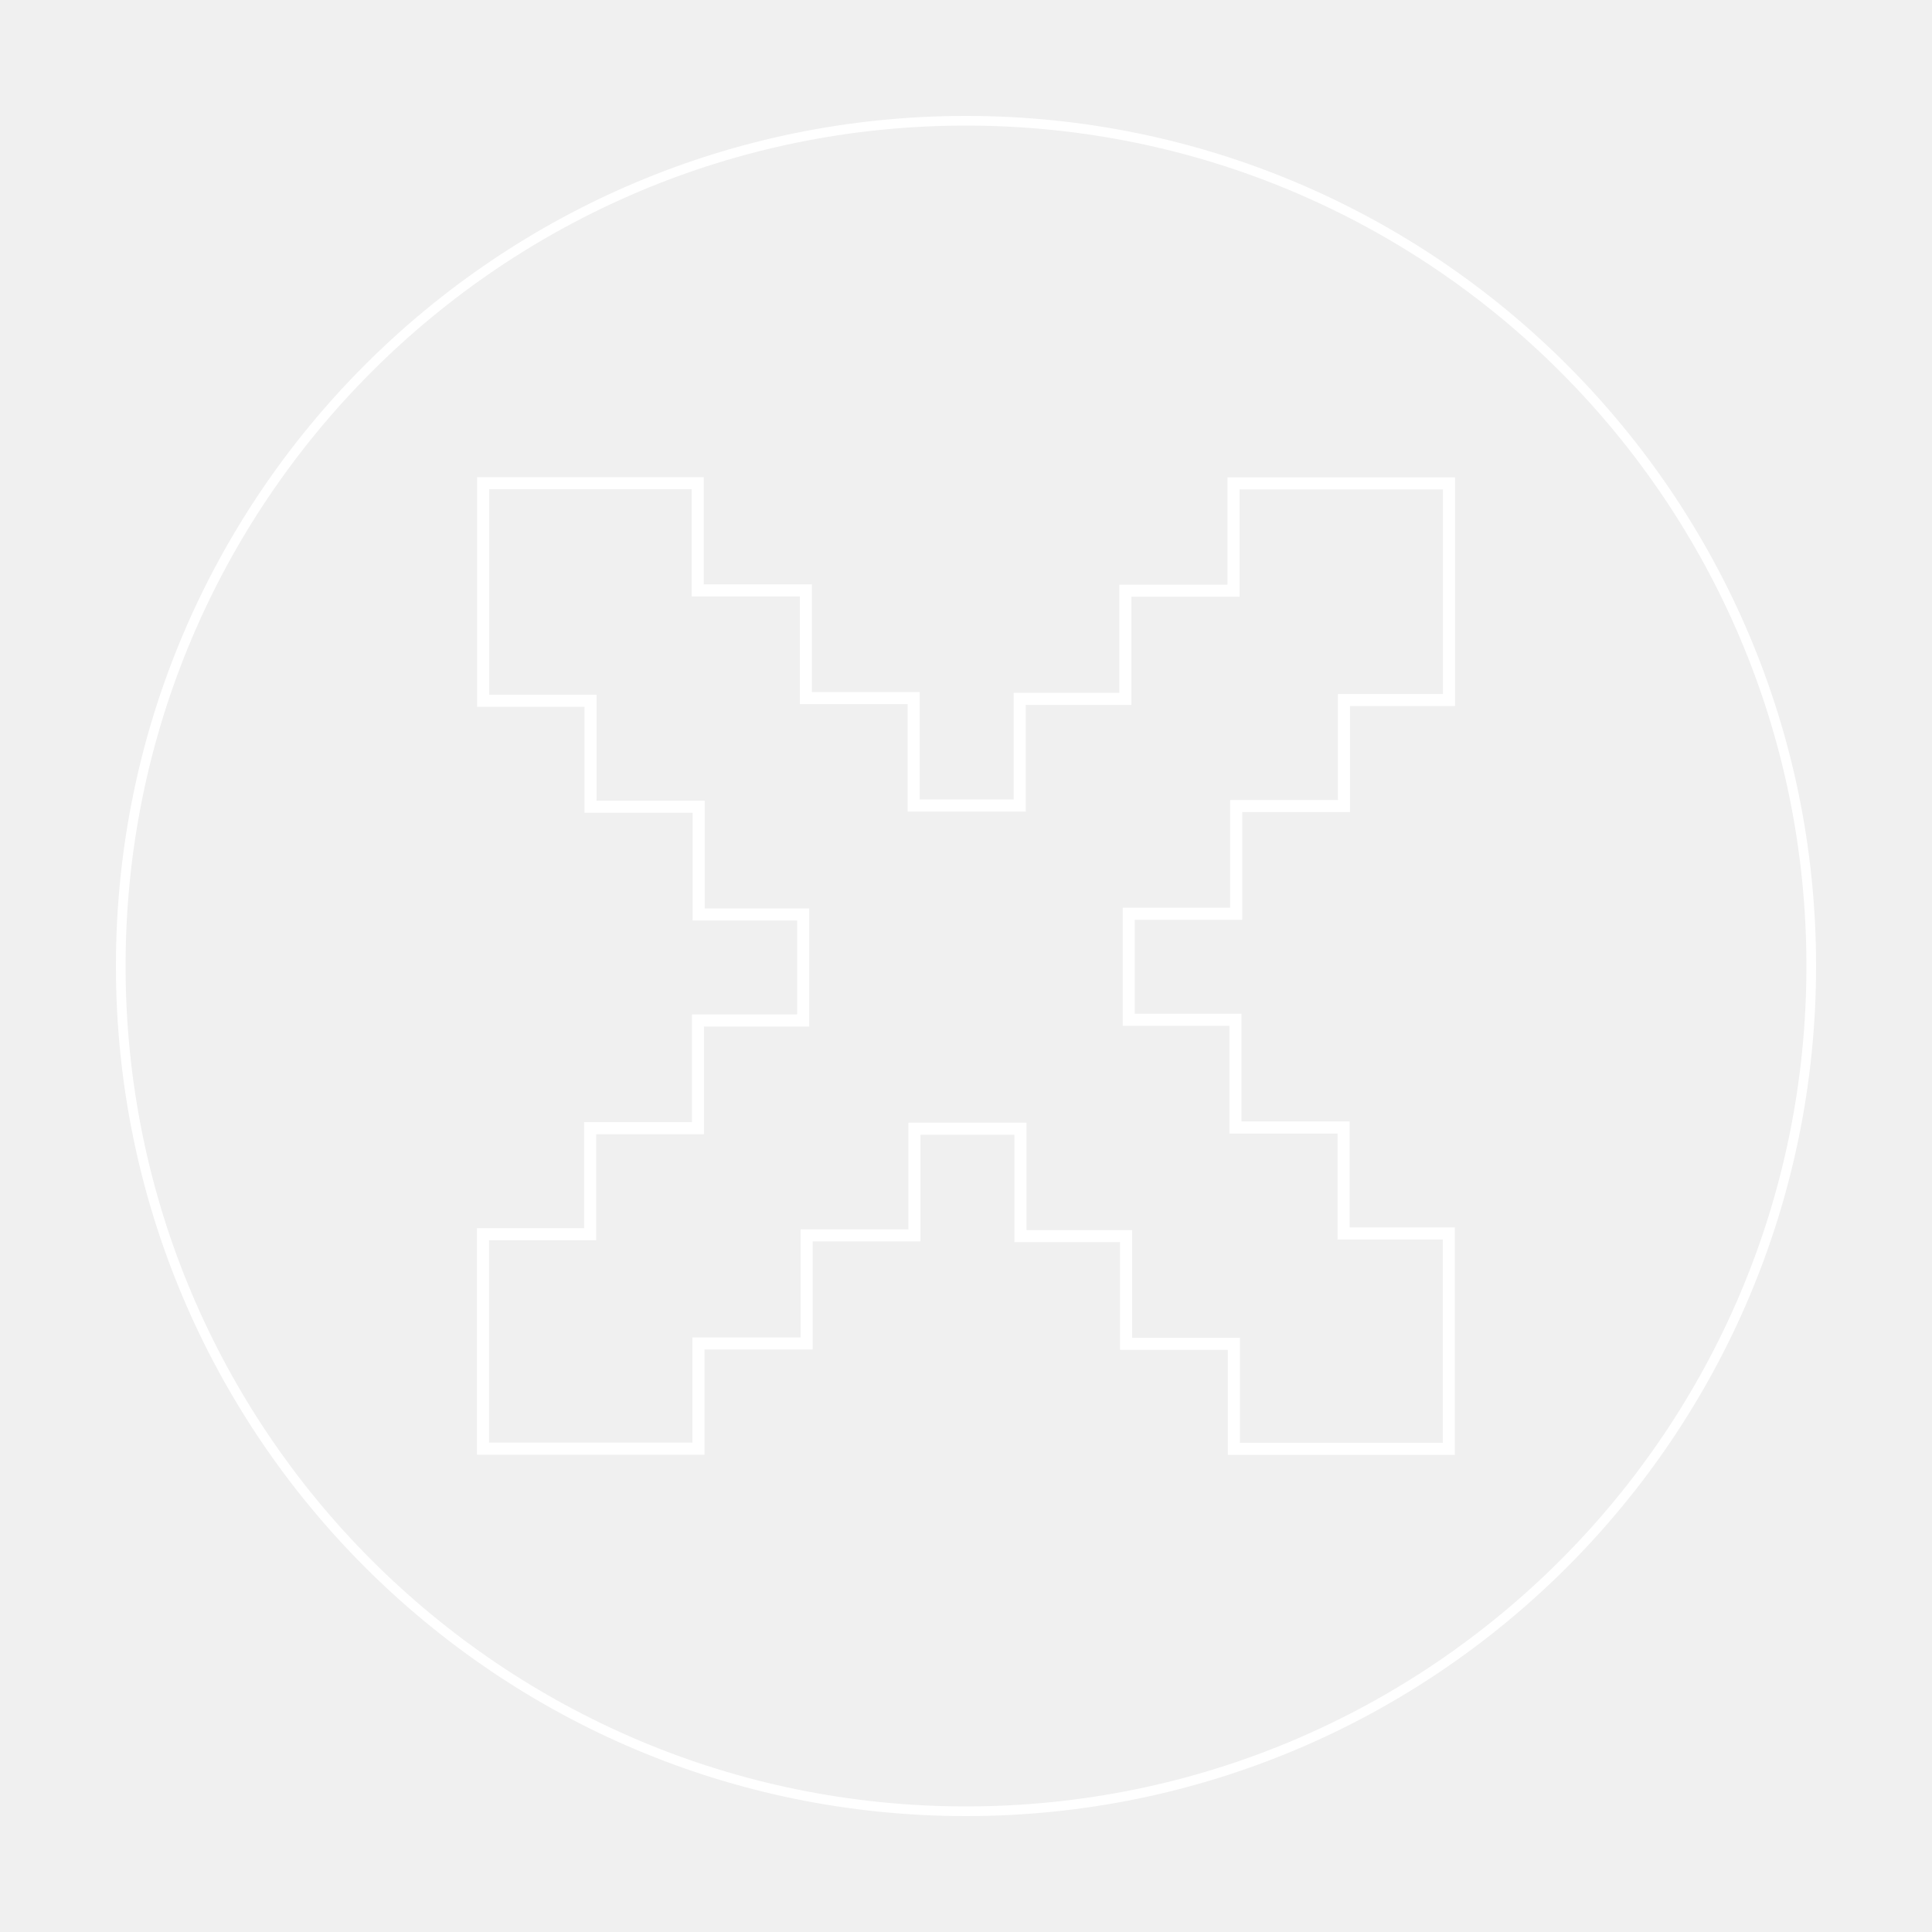
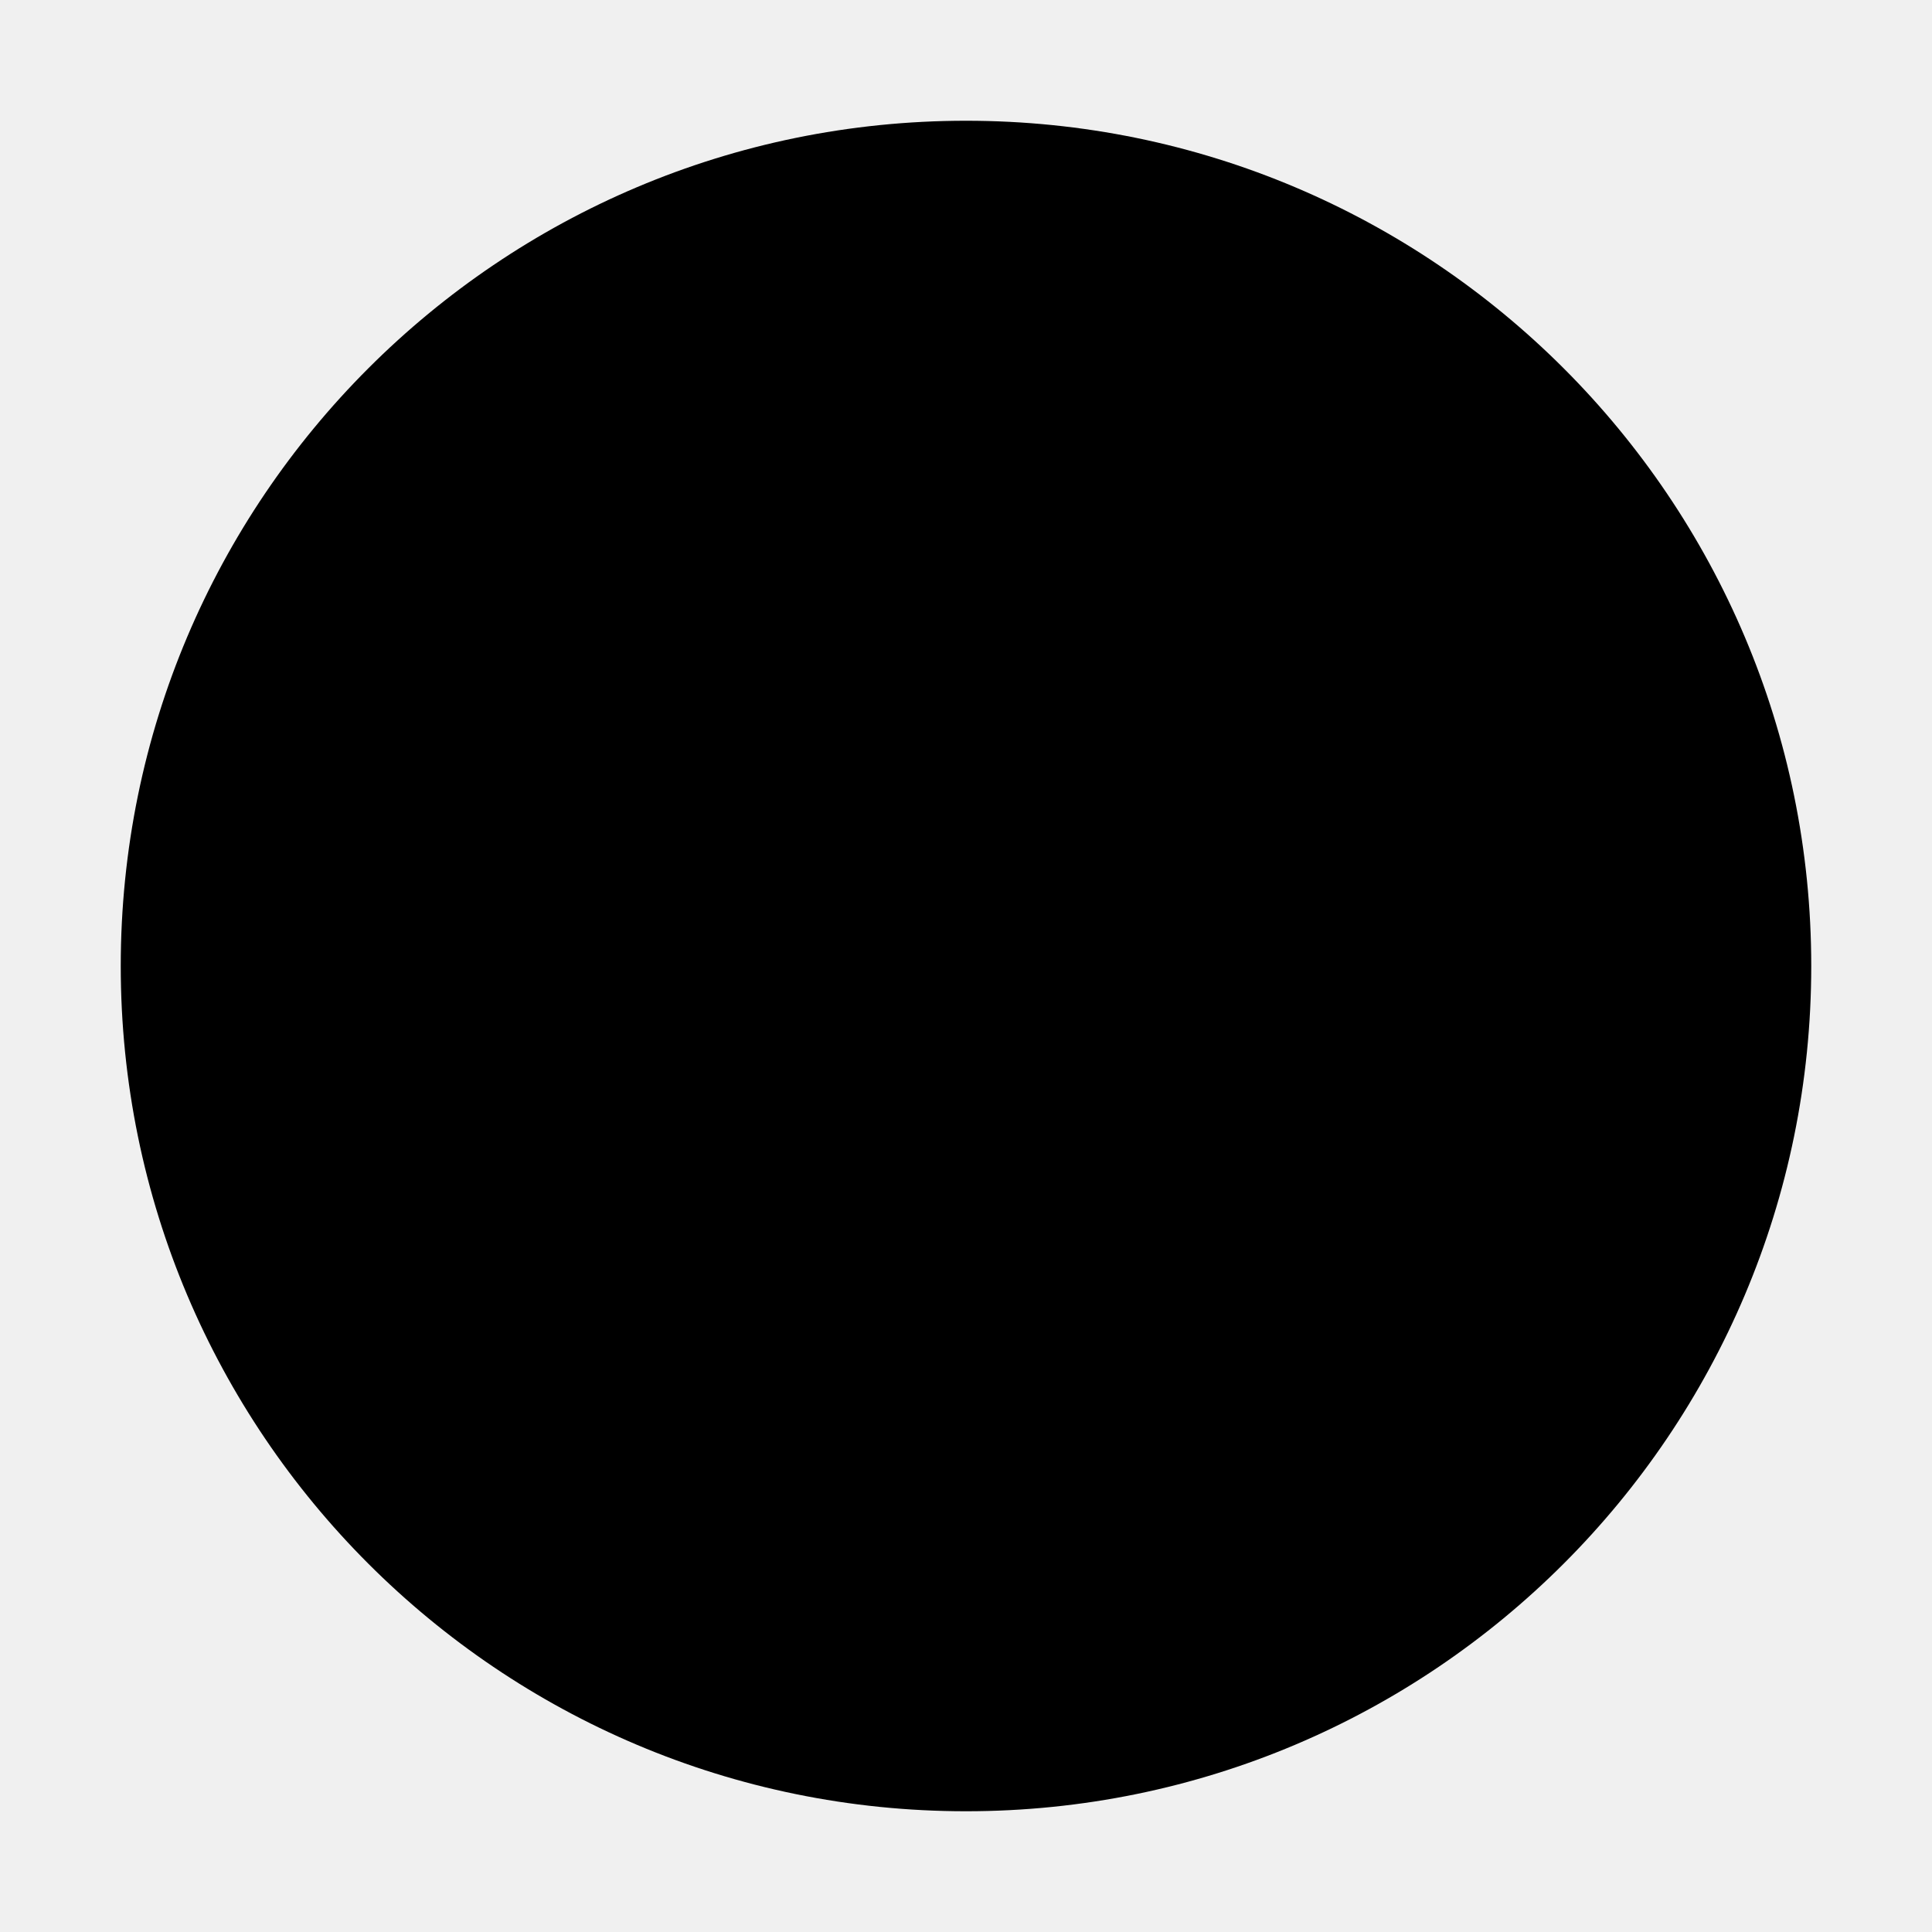
- <svg xmlns="http://www.w3.org/2000/svg" version="1.0" id="Capa_1" x="0px" y="0px" width="800px" height="800px" viewBox="0 0 800 800" style="enable-background:new 0 0 800 800;" xml:space="preserve">
-   <style type="text/css">
- 	.st0{fill:none;stroke:#FFFFFF;stroke-width:4;stroke-miterlimit:10;}
- 	.st1{fill:none;stroke:#FFFFFF;stroke-width:5;stroke-miterlimit:10;}
- </style>
-   <circle id="ext-circle" class="st0" cx="400" cy="400" r="350" />
-   <path id="inr-cross" class="st1" d="M510.92,599.93c0-14.49,0-28.73,0-43.47c-14.99,0-29.64,0-44.63,0c0-15.04,0-29.58,0-44.61  c-14.69,0-29.04,0-43.74,0c0-15.03,0-29.57,0-44.47c-14.69,0-29.05,0-43.91,0c0,14.52,0,29.17,0,44.16c-15.04,0-29.58,0-44.63,0  c0,14.98,0,29.63,0,44.77c-15.14,0-29.8,0-44.79,0c0,14.74,0,28.98,0,43.55c-29.89,0-59.43,0-89.23,0c0-29.45,0-58.88,0-88.81  c14.58,0,29.23,0,44.38,0c0-14.84,0-29.19,0-43.88c15.04,0,29.59,0,44.63,0c0-14.98,0-29.63,0-44.61c14.74,0,28.99,0,43.59,0  c0-14.69,0-29.04,0-43.89c-14.23,0-28.59,0-43.28,0c0-15.03,0-29.57,0-44.61c-14.98,0-29.64,0-44.79,0c0-14.84,0-29.19,0-43.88  c-15.04,0-29.59,0-44.46,0c0-30.17,0-60,0-90.09c29.47,0,58.91,0,88.85,0c0,14.58,0,29.22,0,44.37c15.14,0,29.8,0,44.79,0  c0,15.04,0,29.58,0,44.61c14.98,0,29.64,0,44.63,0c0,15.03,0,29.57,0,44.47c14.69,0,29.05,0,43.91,0c0-14.53,0-29.18,0-44.16  c14.74,0,28.99,0,43.74,0c0-14.98,0-29.63,0-44.77c15.14,0,29.8,0,44.79,0c0-15.03,0-29.57,0-44.44c29.89,0,59.43,0,89.23,0  c0,29.76,0,59.48,0,89.71c-14.29,0-28.64,0-43.49,0c0,14.84,0,29.19,0,43.88c-15.04,0-29.59,0-44.63,0c0,14.98,0,29.63,0,44.61  c-15.04,0-29.58,0-44.49,0c0,14.69,0,29.04,0,43.89c14.54,0,29.19,0,44.18,0c0,15.03,0,29.57,0,44.61c14.98,0,29.64,0,44.79,0  c0,14.84,0,29.19,0,43.88c14.74,0,28.99,0,43.56,0c0,29.87,0,59.41,0,89.2C570.46,599.93,541.02,599.93,510.92,599.93z" />
+ <svg xmlns="http://www.w3.org/2000/svg" version="1.1" width="250" height="250" viewBox="0 0 800 800" class="center">
+   <circle id="ext-circle" class="logo-circle" cx="400" cy="400" r="350" />
+   <path id="inr-cross" class="logo-cross" d="M510.92,599.93c0-14.49,0-28.73,0-43.47c-14.99,0-29.64,0-44.63,0c0-15.04,0-29.58,0-44.61   c-14.69,0-29.04,0-43.74,0c0-15.03,0-29.57,0-44.47c-14.69,0-29.05,0-43.91,0c0,14.52,0,29.17,0,44.16c-15.04,0-29.58,0-44.63,0   c0,14.98,0,29.63,0,44.77c-15.14,0-29.8,0-44.79,0c0,14.74,0,28.98,0,43.55c-29.89,0-59.43,0-89.23,0c0-29.45,0-58.88,0-88.81   c14.58,0,29.23,0,44.38,0c0-14.84,0-29.19,0-43.88c15.04,0,29.59,0,44.63,0c0-14.98,0-29.63,0-44.61c14.74,0,28.99,0,43.59,0   c0-14.69,0-29.04,0-43.89c-14.23,0-28.59,0-43.28,0c0-15.03,0-29.57,0-44.61c-14.98,0-29.64,0-44.79,0c0-14.84,0-29.19,0-43.88   c-15.04,0-29.59,0-44.46,0c0-30.17,0-60,0-90.09c29.47,0,58.91,0,88.85,0c0,14.58,0,29.22,0,44.37c15.14,0,29.8,0,44.79,0   c0,15.04,0,29.58,0,44.61c14.98,0,29.64,0,44.63,0c0,15.03,0,29.57,0,44.47c14.69,0,29.05,0,43.91,0c0-14.53,0-29.18,0-44.16   c14.74,0,28.99,0,43.74,0c0-14.98,0-29.63,0-44.77c15.14,0,29.8,0,44.79,0c0-15.03,0-29.57,0-44.44c29.89,0,59.43,0,89.23,0   c0,29.76,0,59.48,0,89.71c-14.29,0-28.64,0-43.49,0c0,14.84,0,29.19,0,43.88c-15.04,0-29.59,0-44.63,0c0,14.98,0,29.63,0,44.61   c-15.04,0-29.58,0-44.49,0c0,14.69,0,29.04,0,43.89c14.54,0,29.19,0,44.18,0c0,15.03,0,29.57,0,44.61c14.98,0,29.64,0,44.79,0   c0,14.84,0,29.19,0,43.88c14.74,0,28.99,0,43.56,0c0,29.87,0,59.41,0,89.2C570.46,599.93,541.02,599.93,510.92,599.93z" />
</svg>
